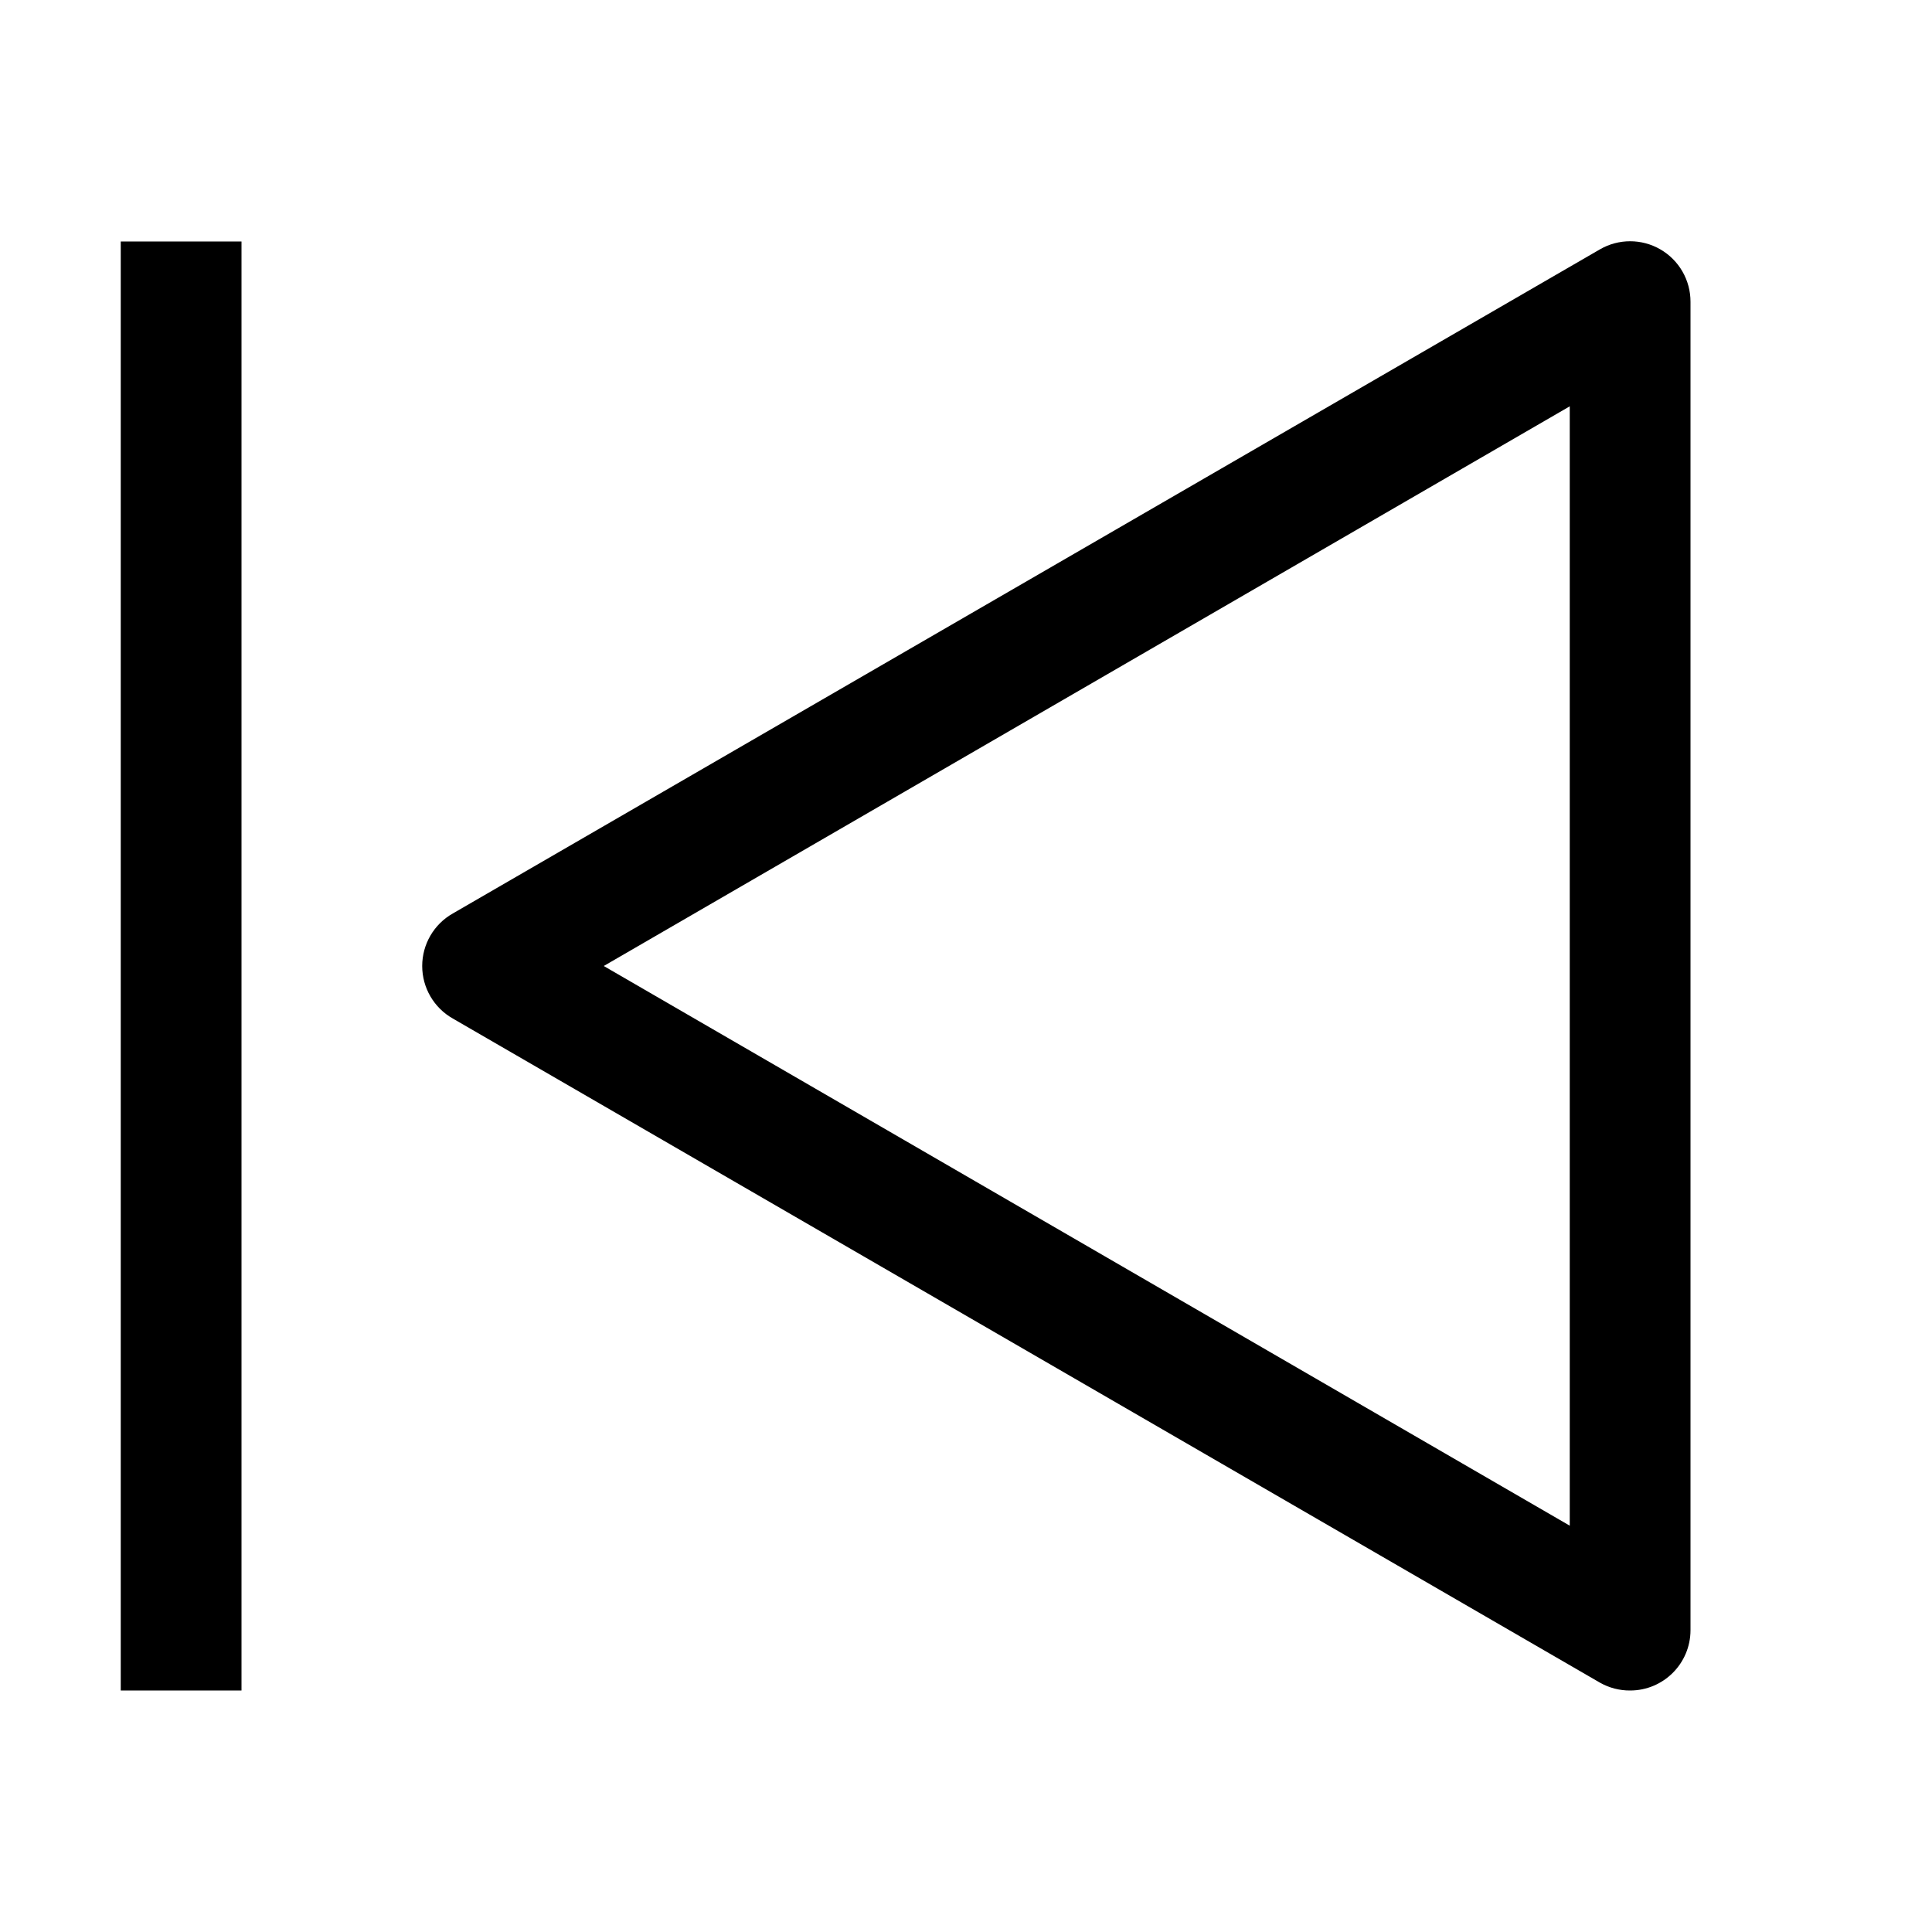
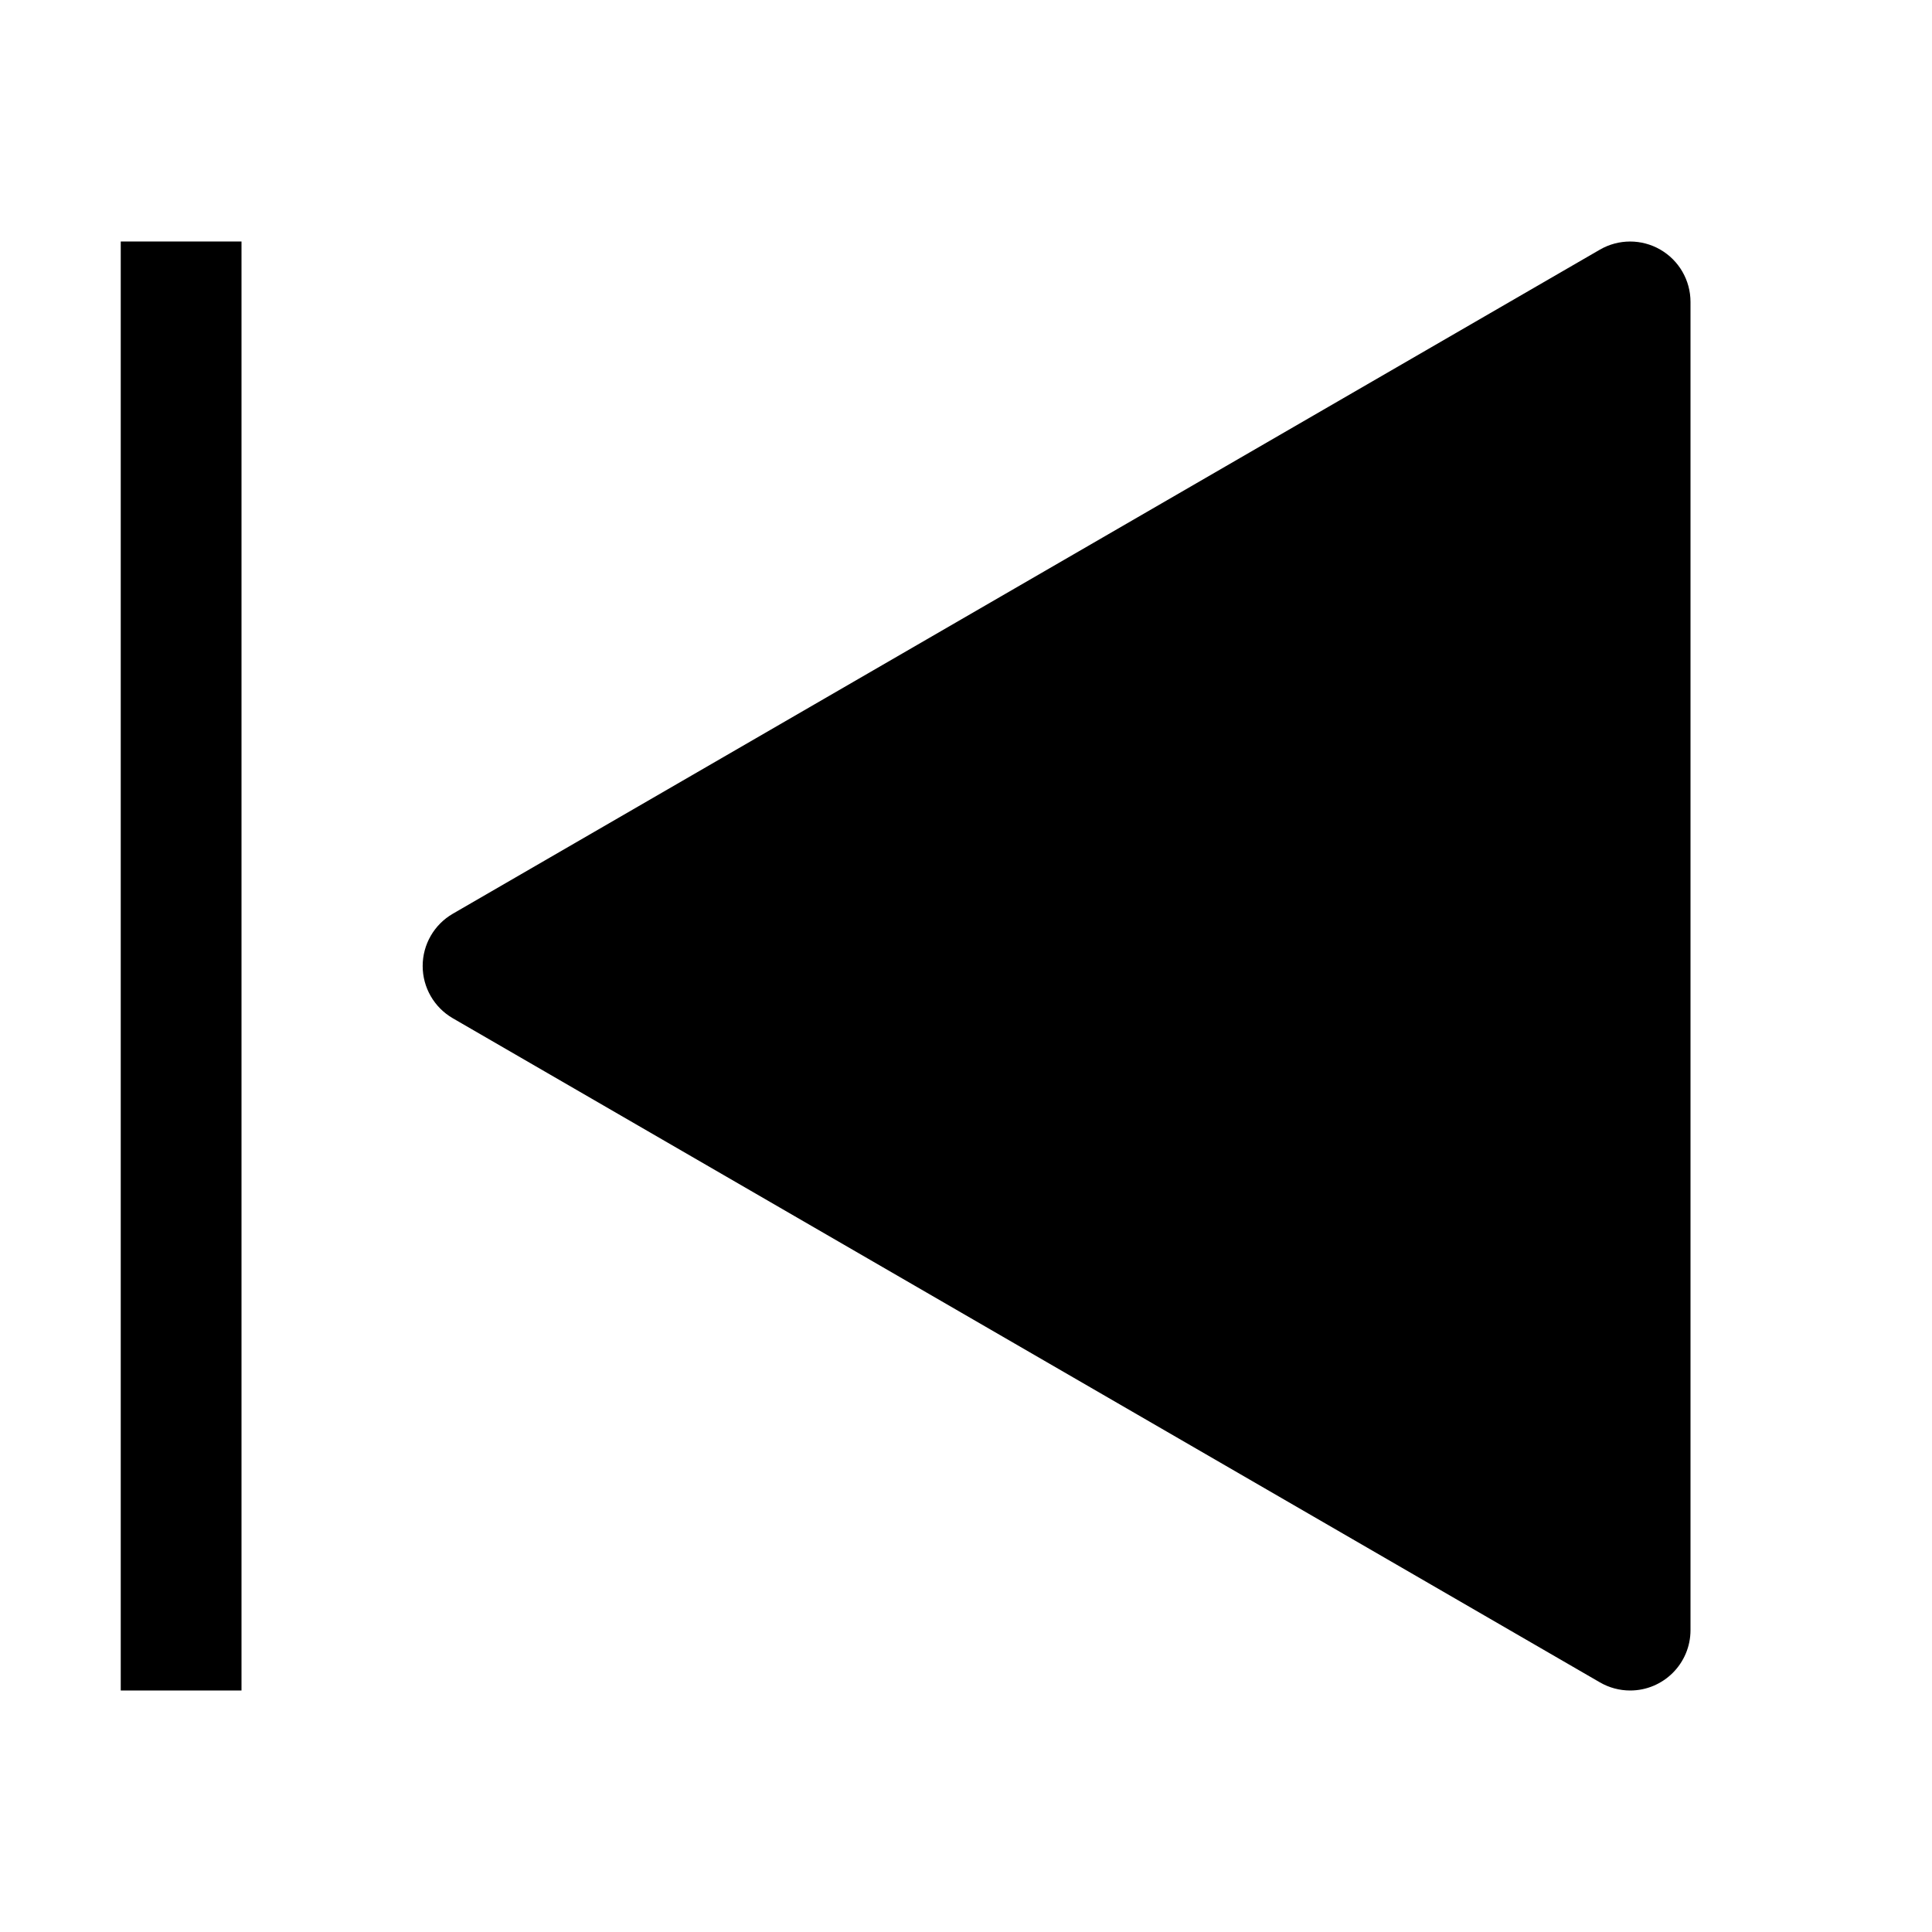
- <svg xmlns="http://www.w3.org/2000/svg" id="icon" viewBox="0 0 32 32">
+ <svg xmlns="http://www.w3.org/2000/svg" id="icon" width="32" height="32" viewBox="0 0 32 32">
  <defs>
    <style>.cls-1{fill:none;}</style>
  </defs>
-   <path d="M27,28a1,1,0,0,1-.5-.13l-19-11a1,1,0,0,1,0-1.74l19-11a1,1,0,0,1,1,0A1,1,0,0,1,28,5V27a1,1,0,0,1-1,1ZM10,16l16,9.27V6.73Z" transform="translate(0 0)" />
+   <path d="M27,28a.998.998,0,0,1-.501-.135l-19-11a1,1,0,0,1,0-1.73l19-11A1,1,0,0,1,28,5V27a1,1,0,0,1-1,1Z" />
  <rect x="2" y="4" width="2" height="24" />
  <rect id="_Transparent_Rectangle_" data-name="&lt;Transparent Rectangle&gt;" class="cls-1" width="32" height="32" />
</svg>
